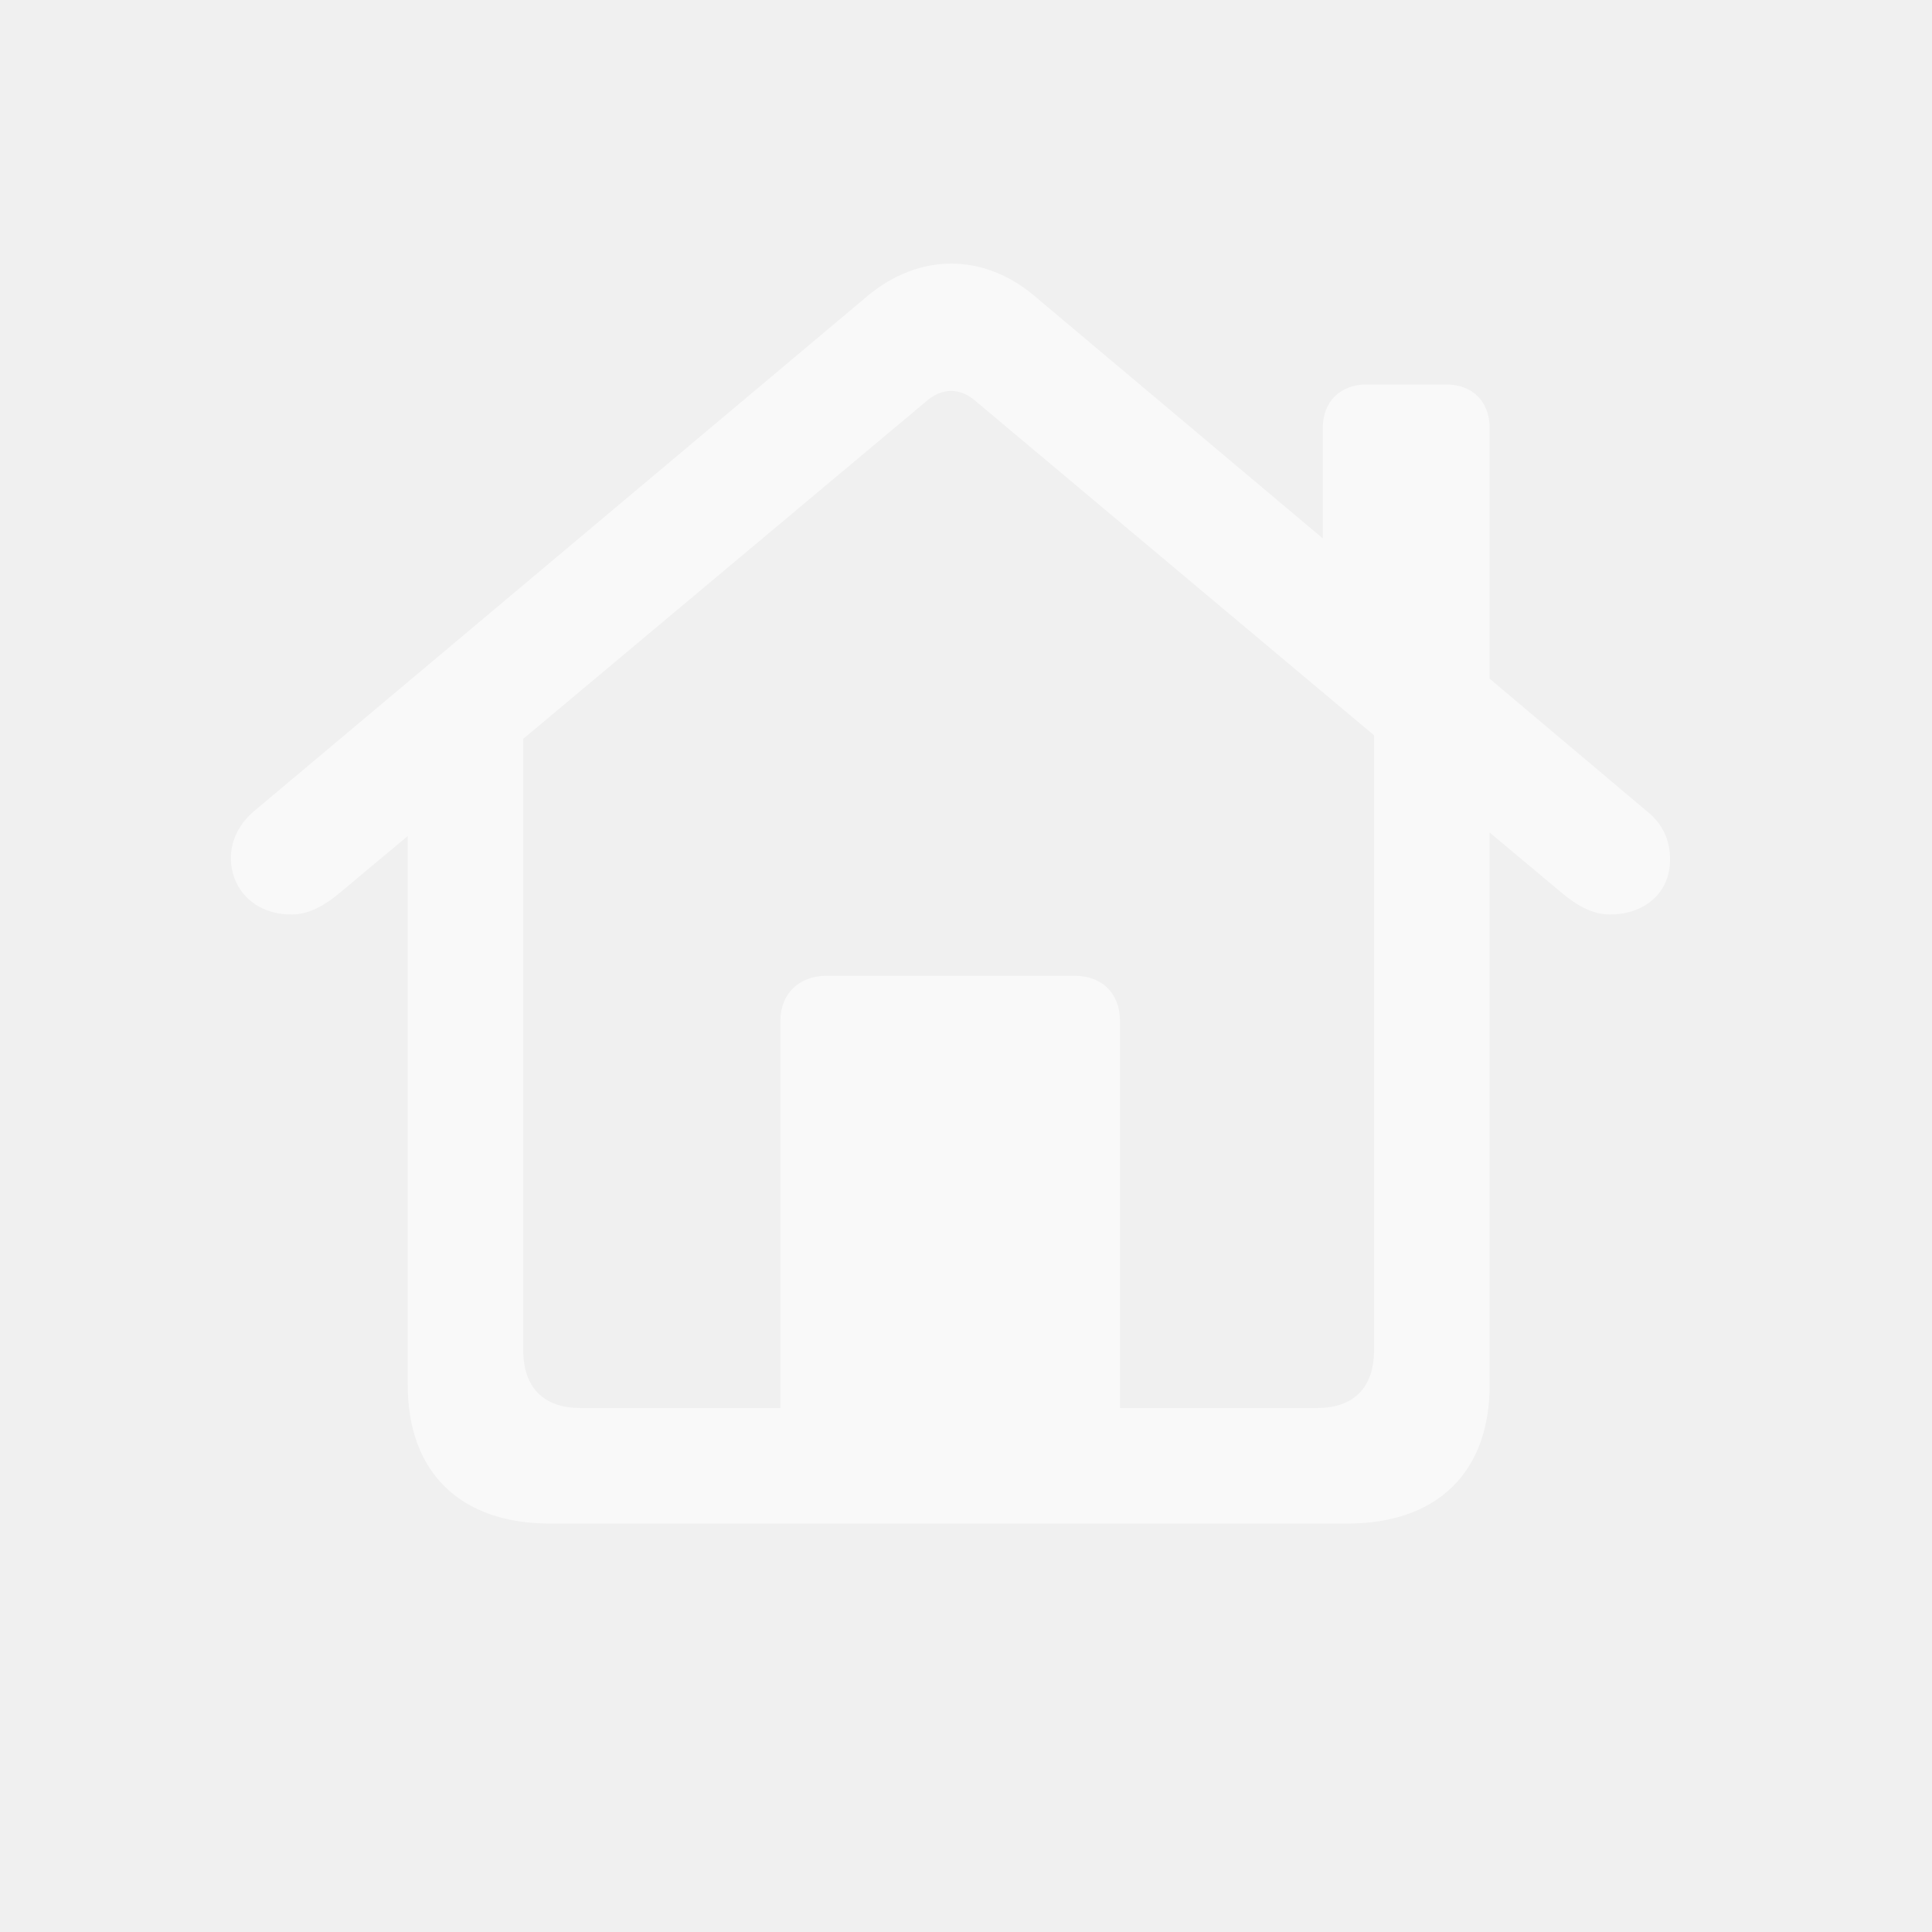
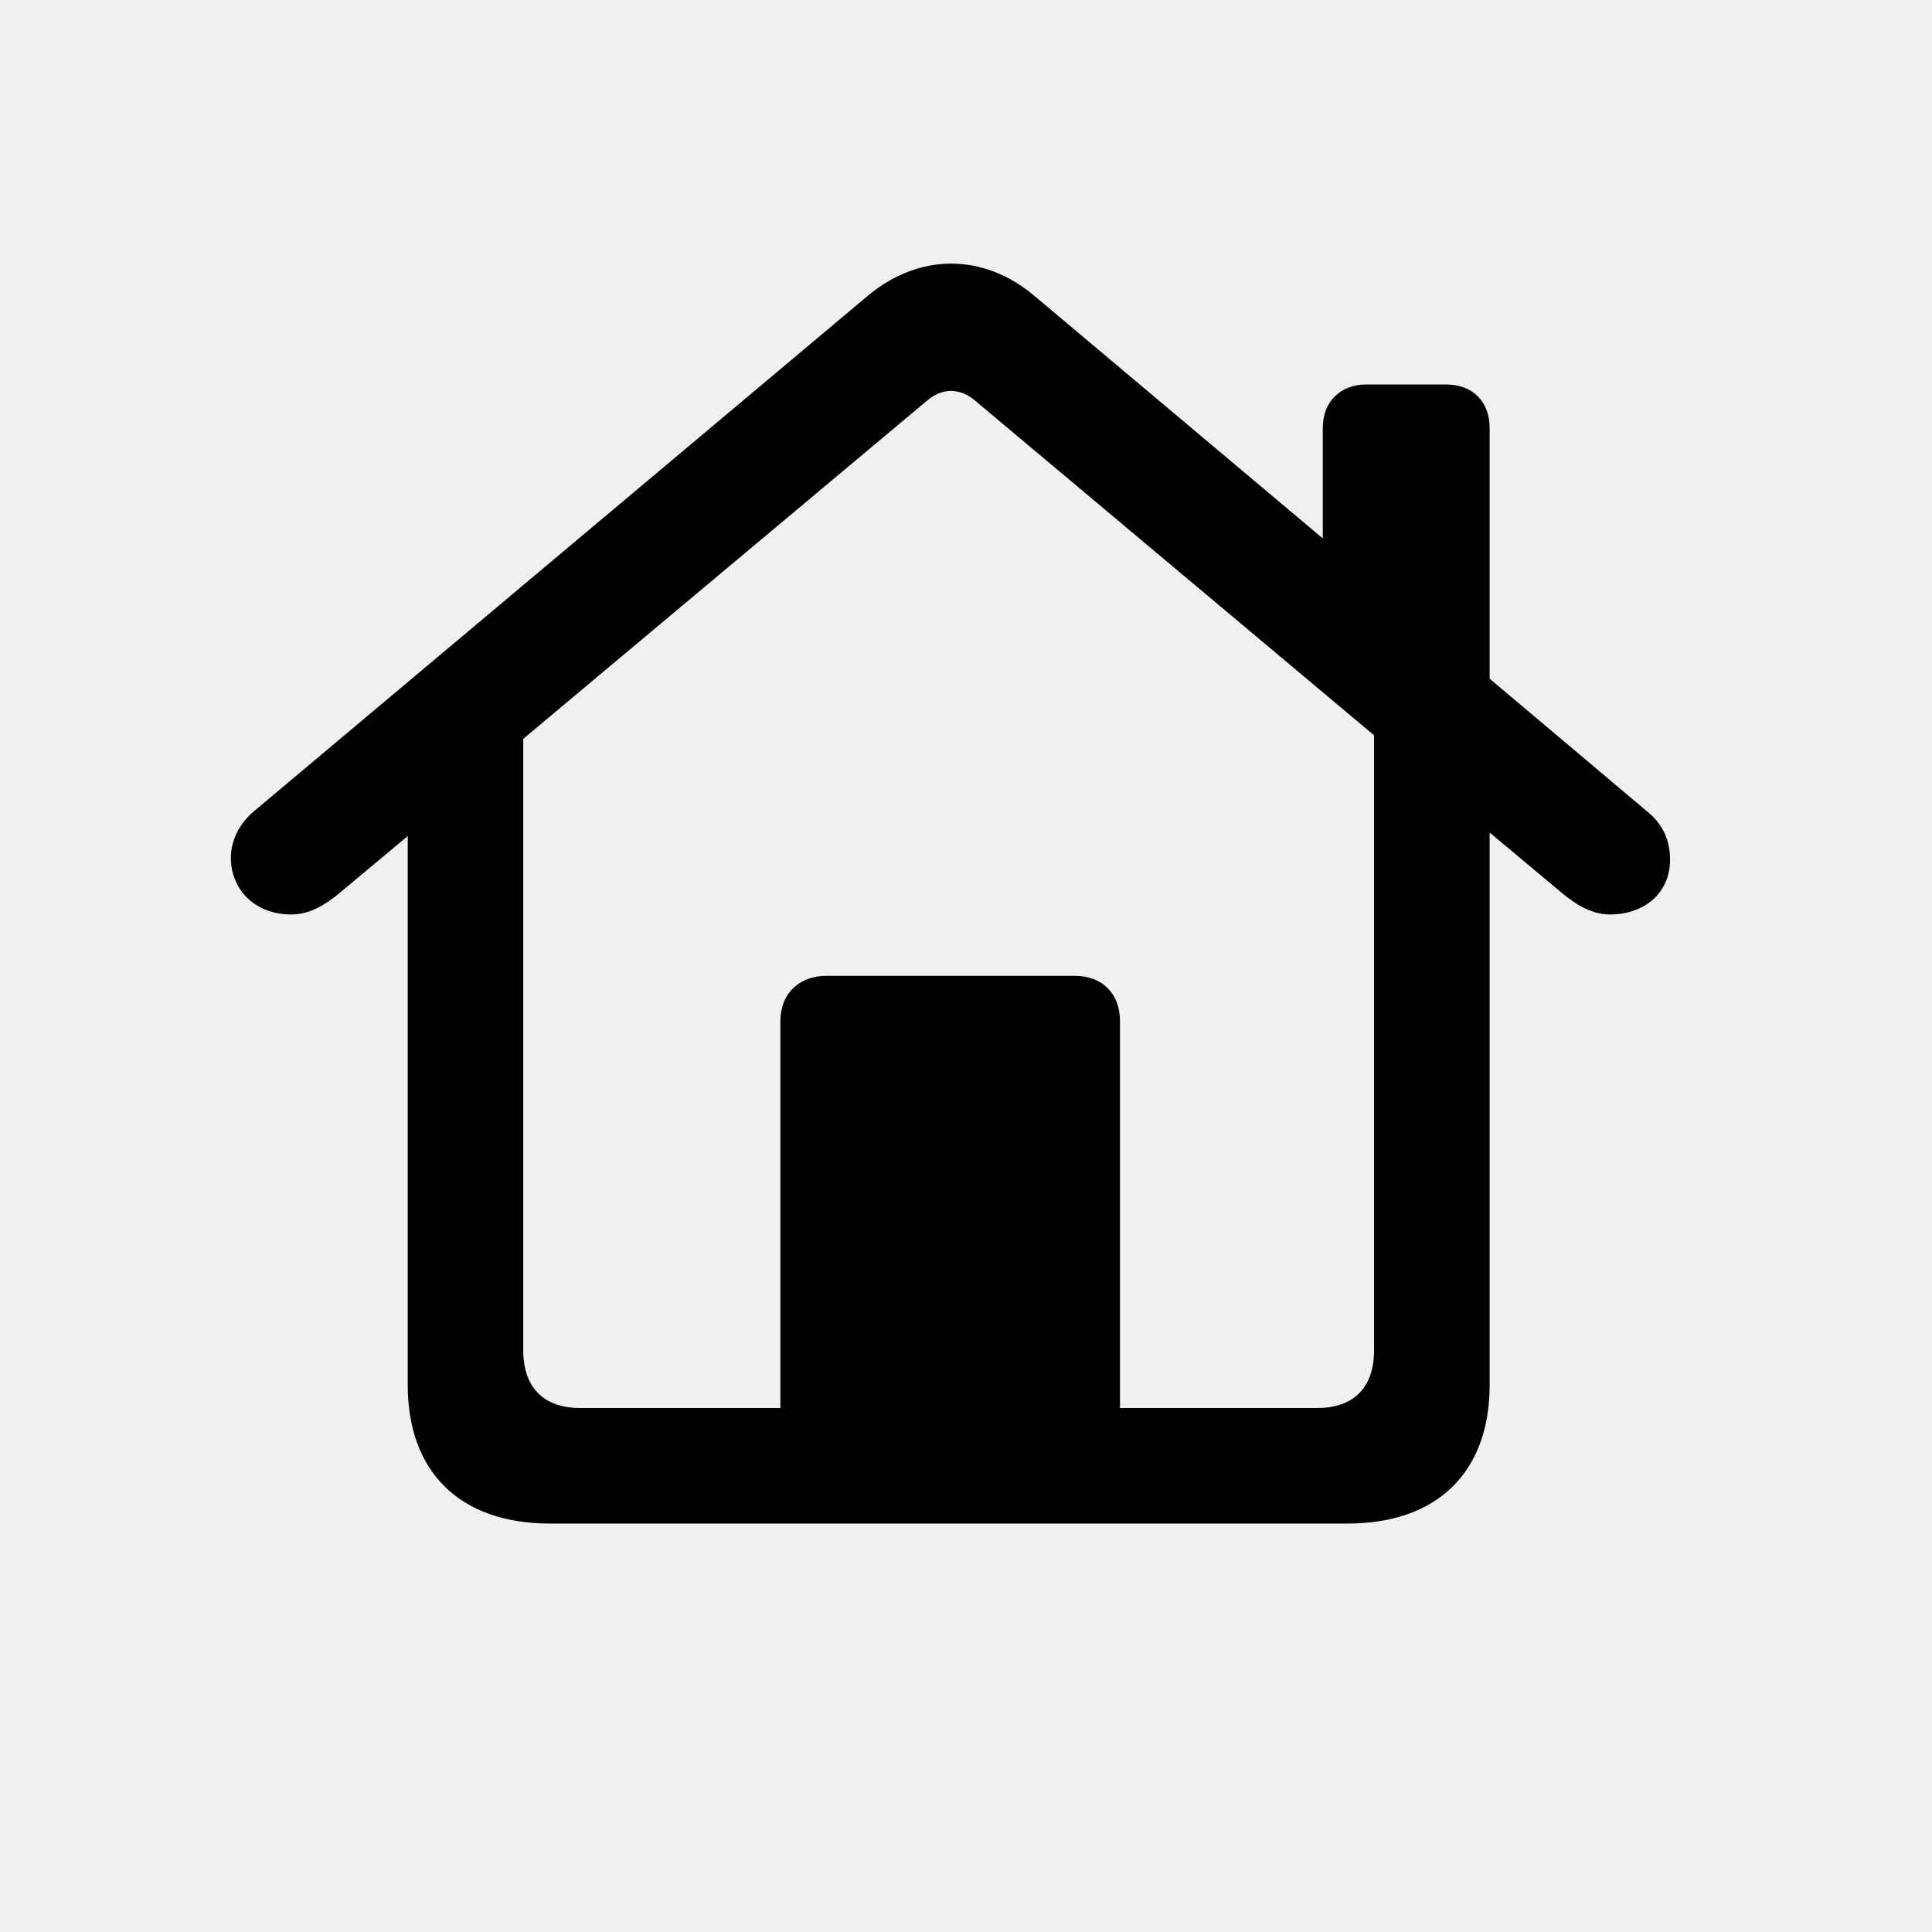
<svg xmlns="http://www.w3.org/2000/svg" width="24" height="24" viewBox="0 0 24 24" fill="none">
-   <path d="M6.83 18.926H16.74C17.853 18.926 18.505 18.289 18.505 17.205V10.342L19.398 11.089C19.574 11.236 19.772 11.36 19.999 11.36C20.424 11.36 20.746 11.097 20.746 10.679C20.746 10.43 20.651 10.232 20.46 10.079L18.505 8.431V5.318C18.505 4.988 18.293 4.776 17.963 4.776H16.974C16.652 4.776 16.432 4.988 16.432 5.318V6.688L12.843 3.67C12.213 3.143 11.422 3.143 10.785 3.67L3.153 10.079C2.963 10.24 2.868 10.452 2.868 10.657C2.868 11.038 3.153 11.36 3.622 11.36C3.849 11.36 4.047 11.236 4.223 11.089L5.065 10.386V17.205C5.065 18.289 5.717 18.926 6.83 18.926ZM13.913 12.686C13.913 12.342 13.693 12.122 13.349 12.122H10.265C9.928 12.122 9.694 12.342 9.694 12.686V17.491H7.211C6.75 17.491 6.5 17.234 6.5 16.773V9.178L11.503 4.988C11.701 4.812 11.928 4.812 12.126 4.988L17.069 9.134V16.773C17.069 17.234 16.82 17.491 16.359 17.491H13.913V12.686Z" fill="white" fill-opacity="0.6" />
+   <path d="M6.83 18.926H16.74C17.853 18.926 18.505 18.289 18.505 17.205V10.342L19.398 11.089C19.574 11.236 19.772 11.36 19.999 11.36C20.424 11.36 20.746 11.097 20.746 10.679C20.746 10.43 20.651 10.232 20.46 10.079L18.505 8.431V5.318C18.505 4.988 18.293 4.776 17.963 4.776H16.974C16.652 4.776 16.432 4.988 16.432 5.318V6.688L12.843 3.67C12.213 3.143 11.422 3.143 10.785 3.67L3.153 10.079C2.963 10.24 2.868 10.452 2.868 10.657C2.868 11.038 3.153 11.36 3.622 11.36C3.849 11.36 4.047 11.236 4.223 11.089L5.065 10.386V17.205C5.065 18.289 5.717 18.926 6.83 18.926ZM13.913 12.686C13.913 12.342 13.693 12.122 13.349 12.122H10.265C9.928 12.122 9.694 12.342 9.694 12.686V17.491H7.211C6.75 17.491 6.5 17.234 6.5 16.773V9.178L11.503 4.988C11.701 4.812 11.928 4.812 12.126 4.988L17.069 9.134V16.773C17.069 17.234 16.82 17.491 16.359 17.491H13.913V12.686Z" fill="black" fill-opacity="1" />
</svg>
